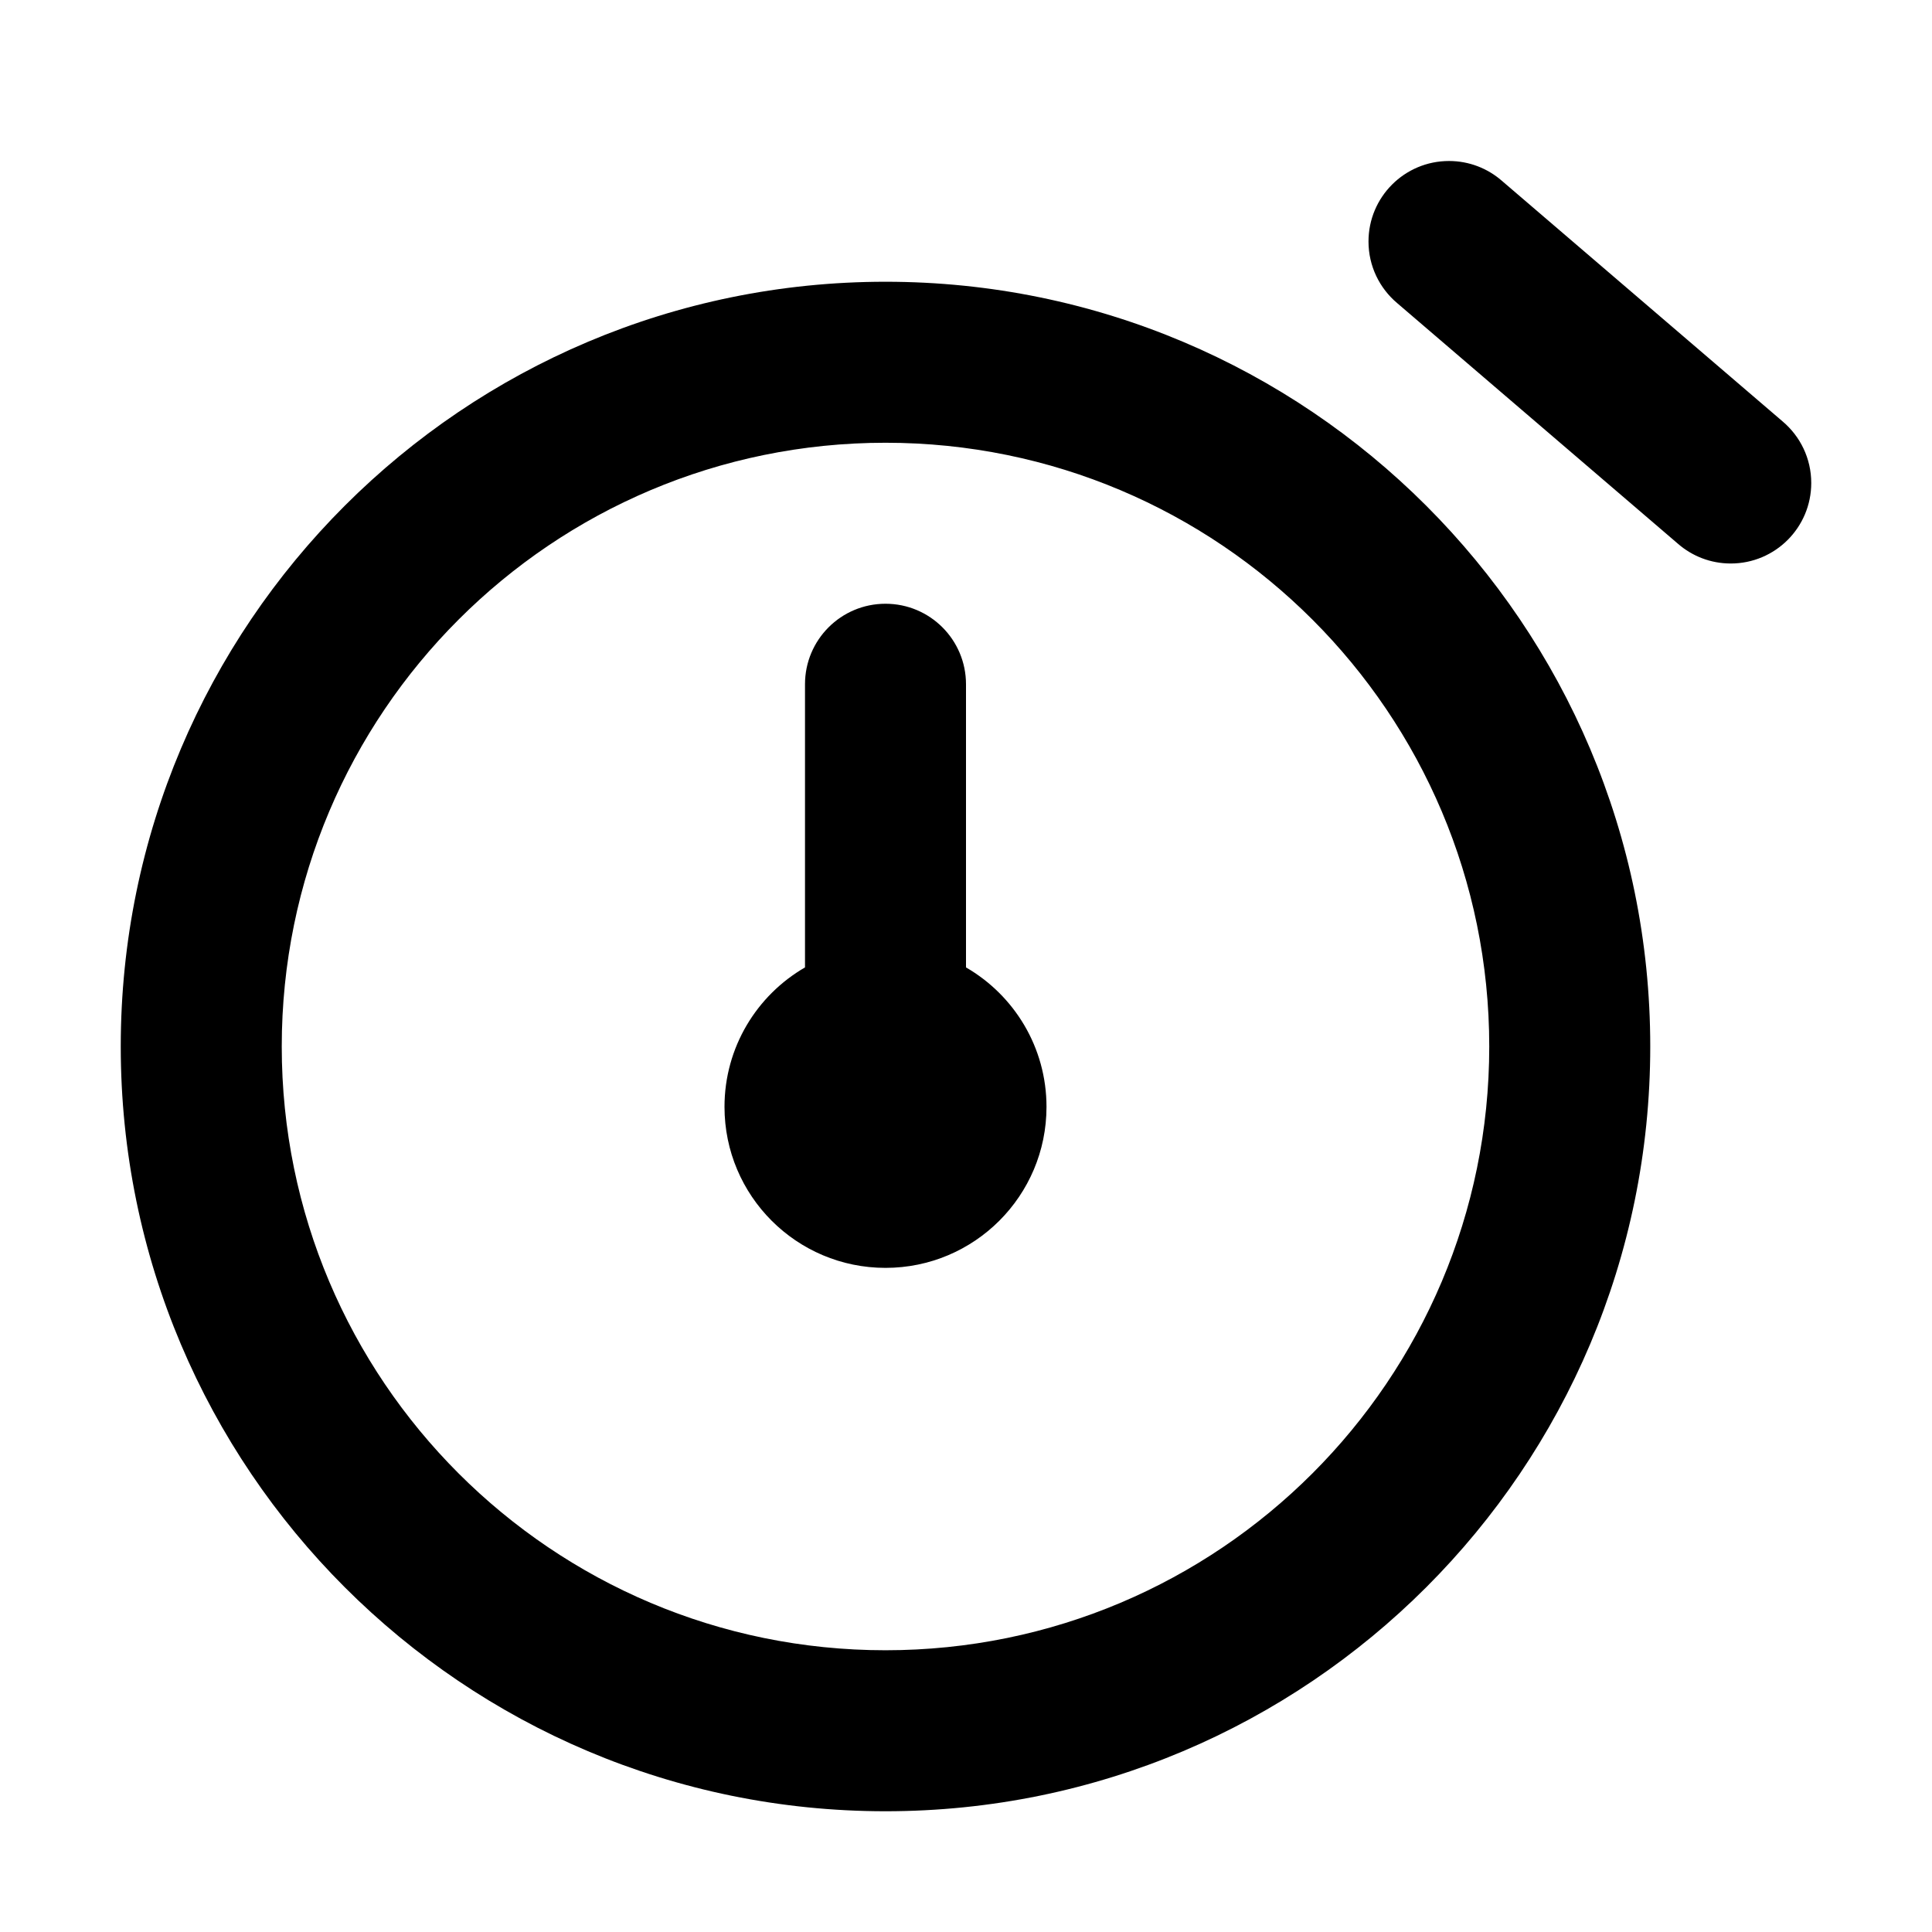
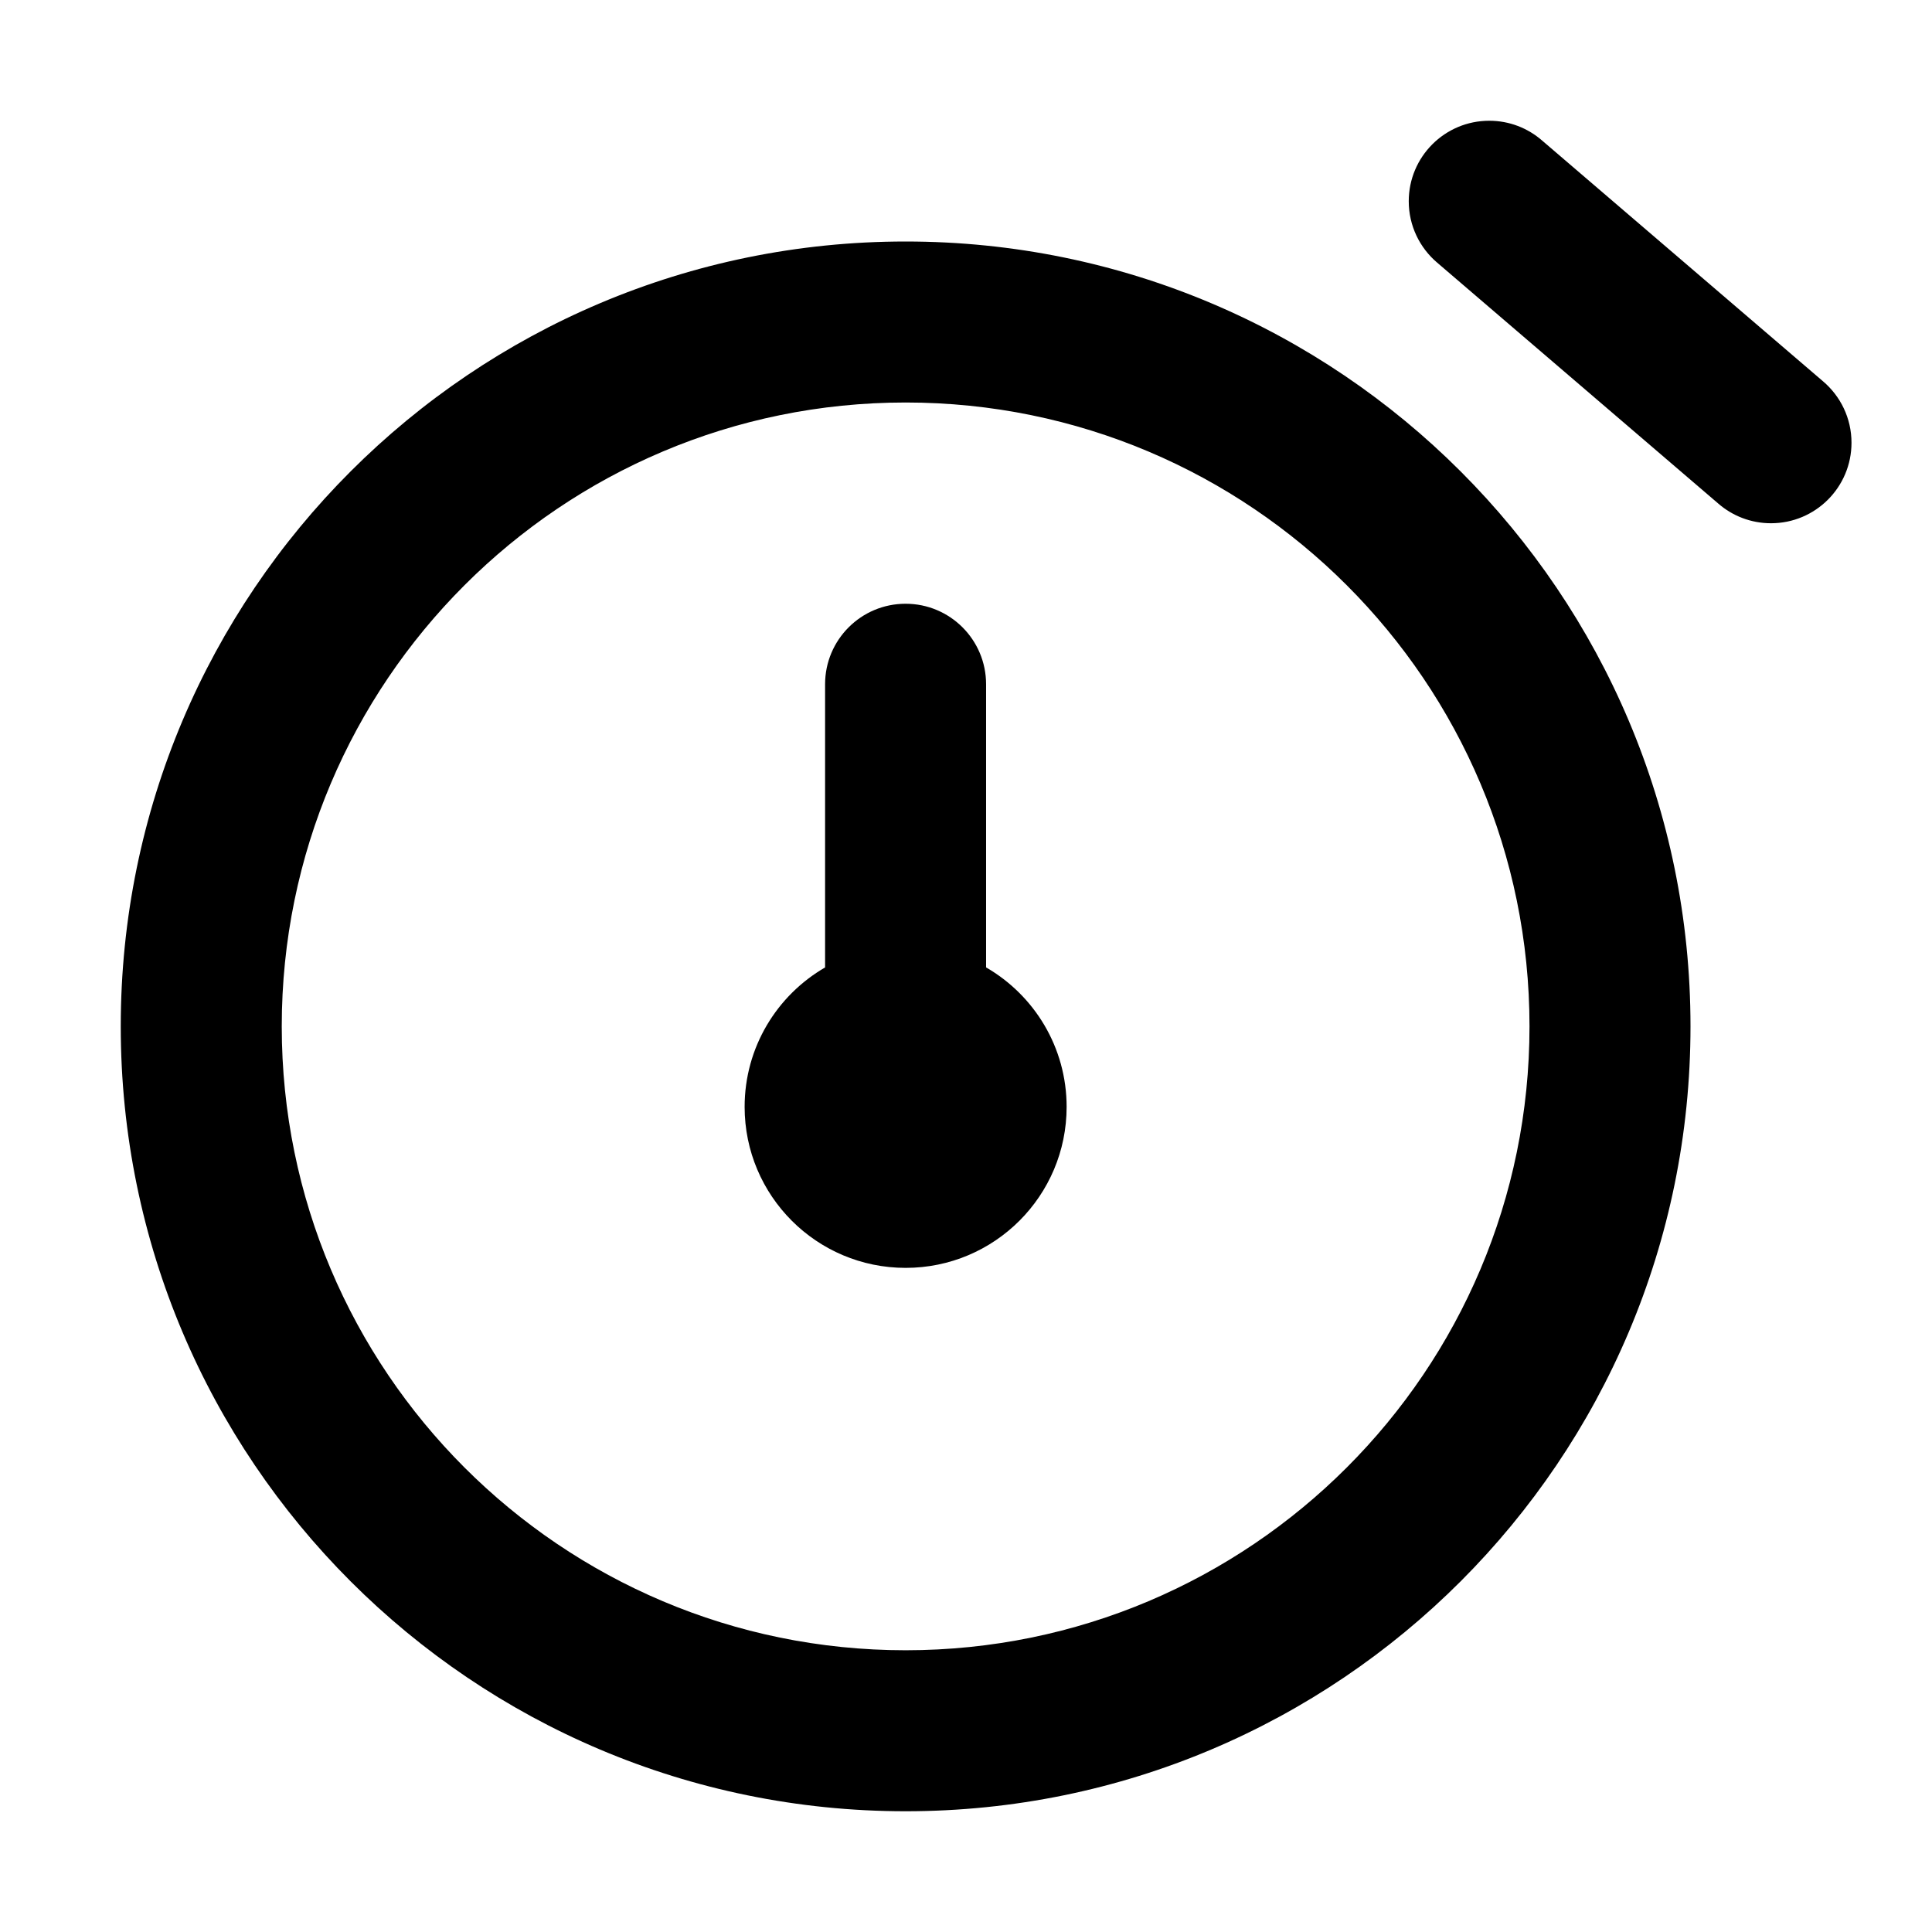
<svg xmlns="http://www.w3.org/2000/svg" width="48" height="48" viewBox="0 0 48 48" fill="none">
-   <path d="M34.708 7.527L41.69 13.511C42.041 13.816 42.499 14 43 14C44.105 14 45 13.105 45 12C45 11.388 44.725 10.84 44.292 10.473L37.31 4.489C36.959 4.184 36.501 4 36 4C34.895 4 34 4.895 34 6C34 6.612 34.275 7.16 34.708 7.527ZM22 45C32.493 45 41 36.493 41 26C41 15.507 32.493 7 22 7C11.507 7 3 15.507 3 26C3 36.493 11.507 45 22 45ZM22 11C30.284 11 37 17.716 37 26C37 34.284 30.284 41 22 41C13.716 41 7 34.284 7 26C7 17.716 13.716 11 22 11ZM24 17C24 15.895 23.105 15 22 15C20.895 15 20 15.895 20 17L20 24.035C18.804 24.727 18 26.019 18 27.5C18 29.709 19.791 31.5 22 31.5C24.209 31.5 26 29.709 26 27.5C26 26.019 25.196 24.727 24 24.035L24 17Z" fill-rule="evenodd" fill="#000000">
+   <path d="M35.708 6.527L42.69 12.511C43.041 12.816 43.499 13 44 13C45.105 13 46 12.105 46 11C46 10.388 45.725 9.84 45.292 9.473L38.31 3.489C37.959 3.184 37.501 3 37 3C35.895 3 35 3.895 35 5C35 5.612 35.275 6.16 35.708 6.527ZM22.5 45C33.27 45 42 36.27 42 25.5C42 14.73 33.27 6 22.5 6C11.73 6 3 14.73 3 25.5C3 36.27 11.73 45 22.5 45ZM22.5 10C31.06 10 38 16.94 38 25.5C38 34.06 31.06 41 22.5 41C13.94 41 7 34.06 7 25.5C7 16.94 13.94 10 22.5 10ZM24.499 17C24.499 15.895 23.604 15 22.499 15C21.394 15 20.499 15.895 20.499 17L20.499 24.036C19.304 24.727 18.5 26.02 18.5 27.5C18.5 29.709 20.291 31.5 22.5 31.5C24.709 31.5 26.5 29.709 26.5 27.5C26.5 26.019 25.695 24.726 24.499 24.035L24.499 17Z" fill-rule="evenodd" fill="#000000">
</path>
</svg>
